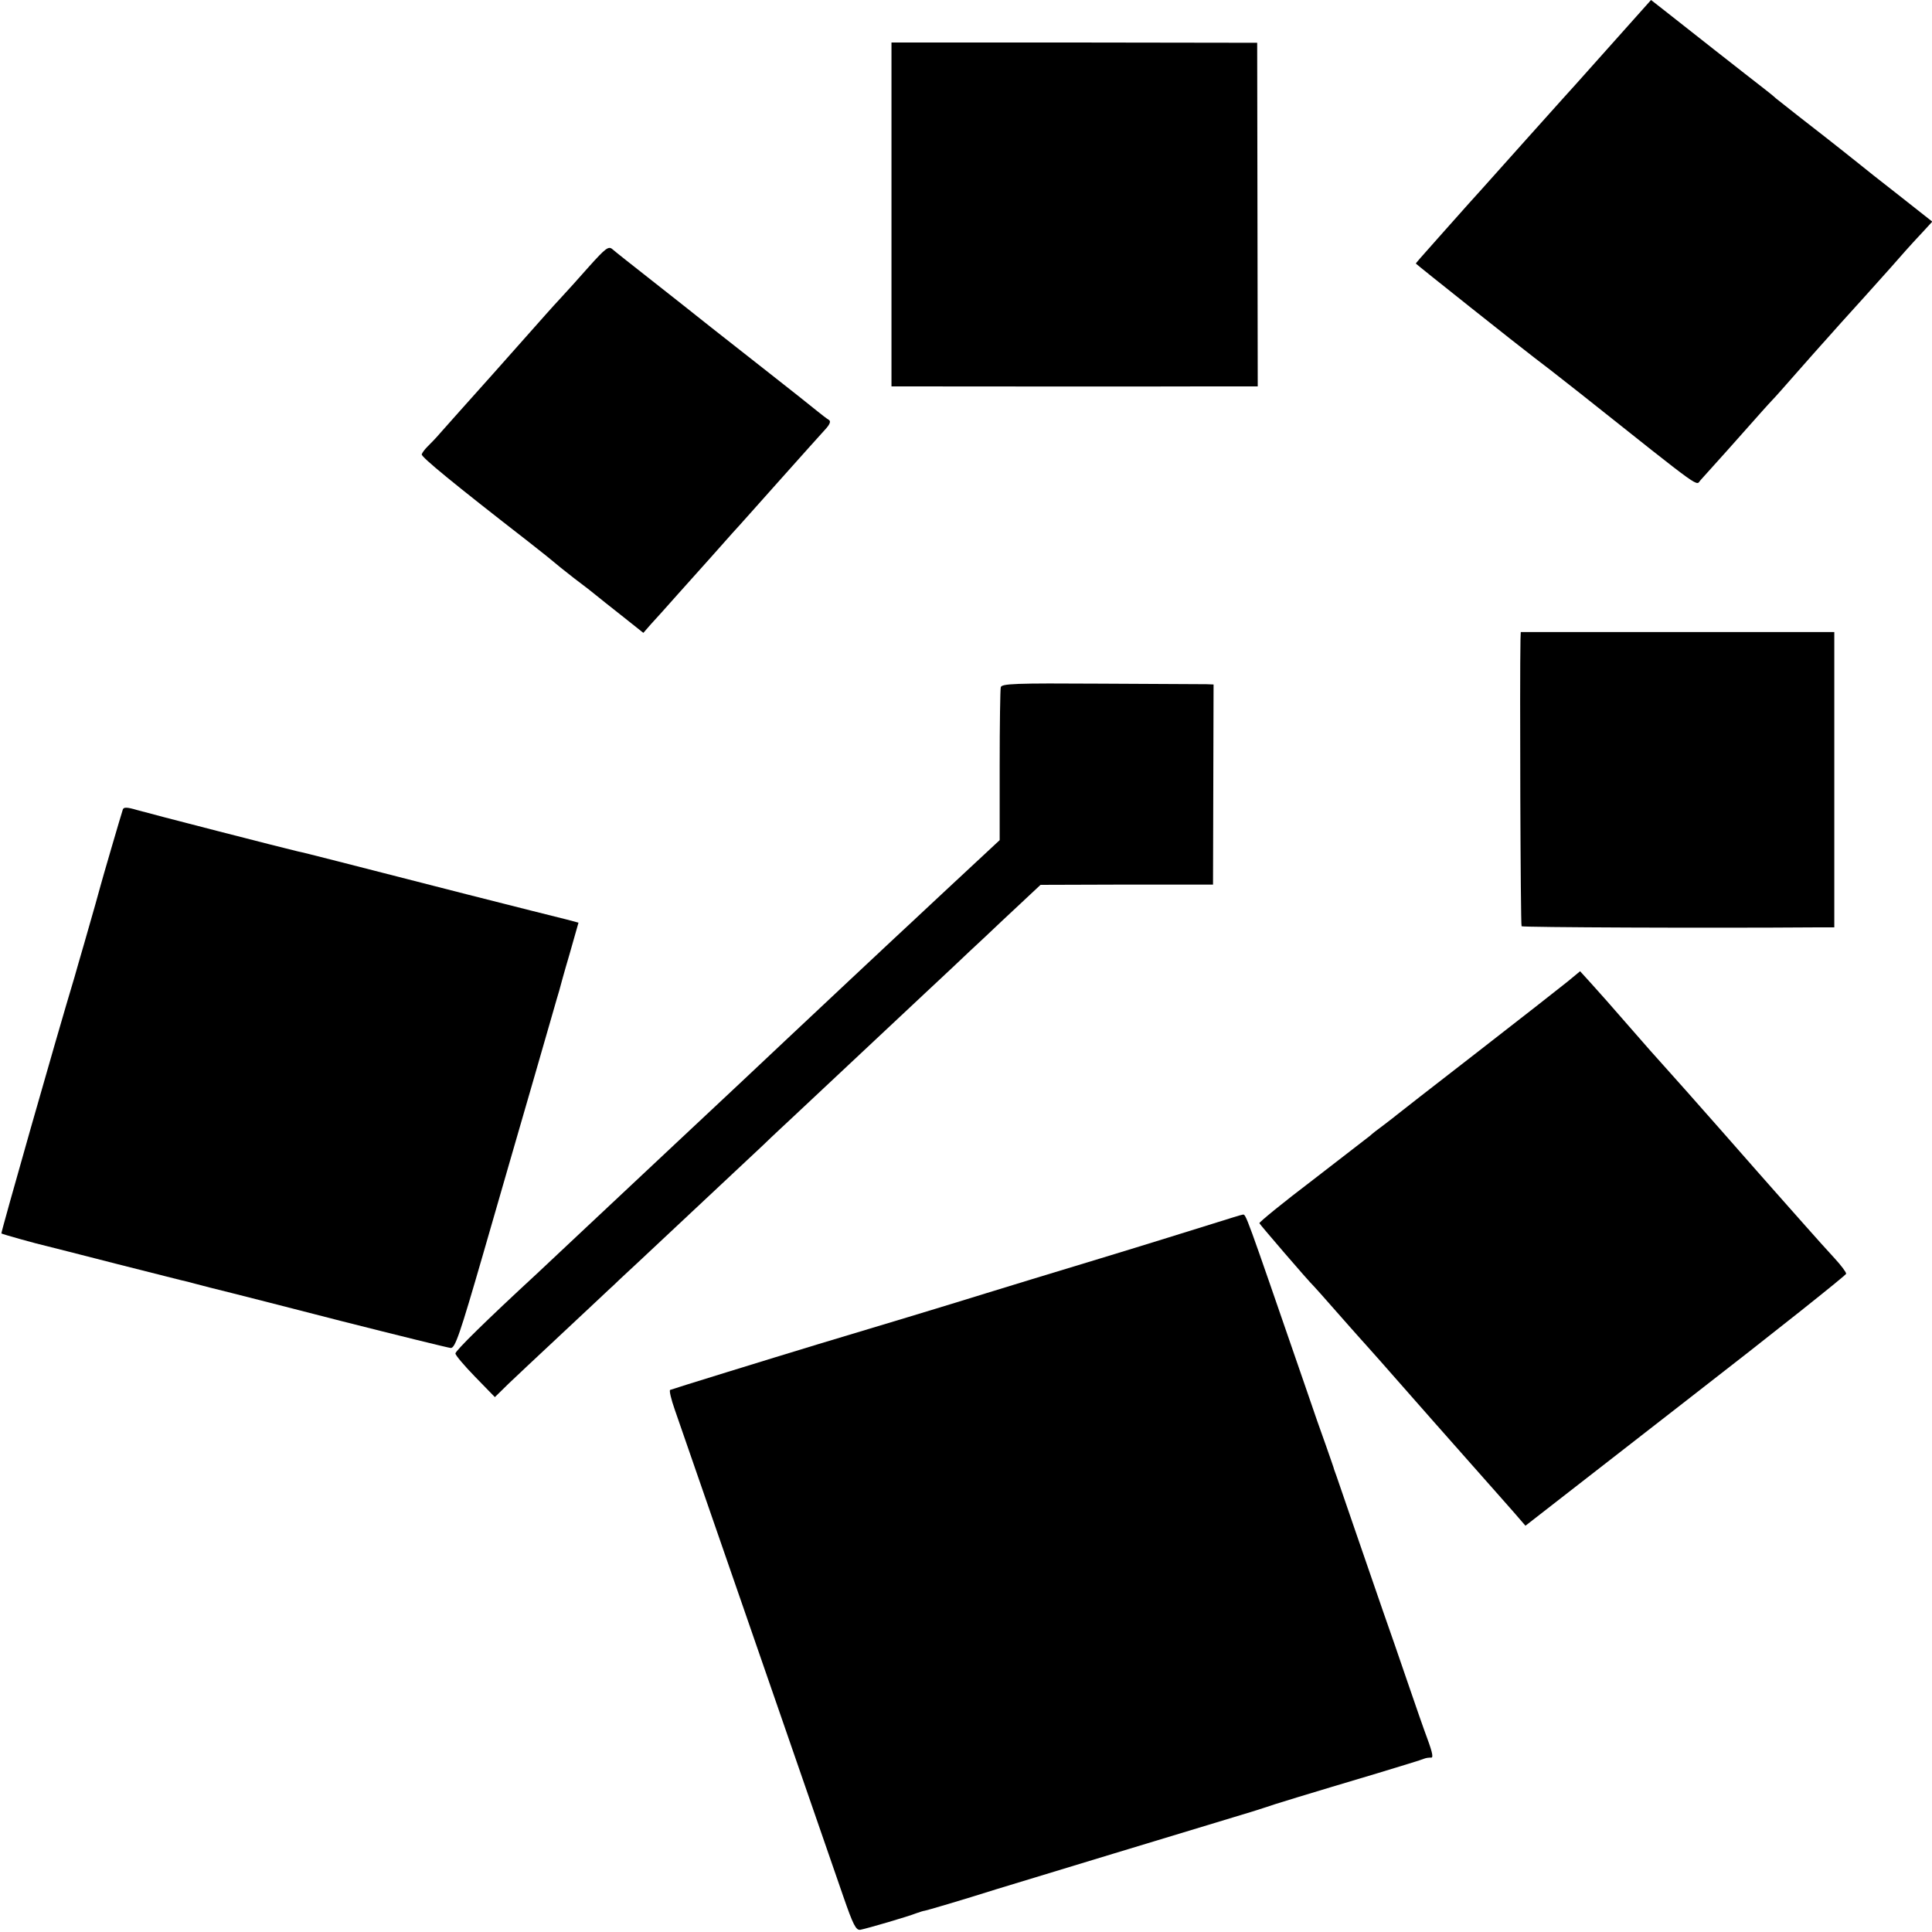
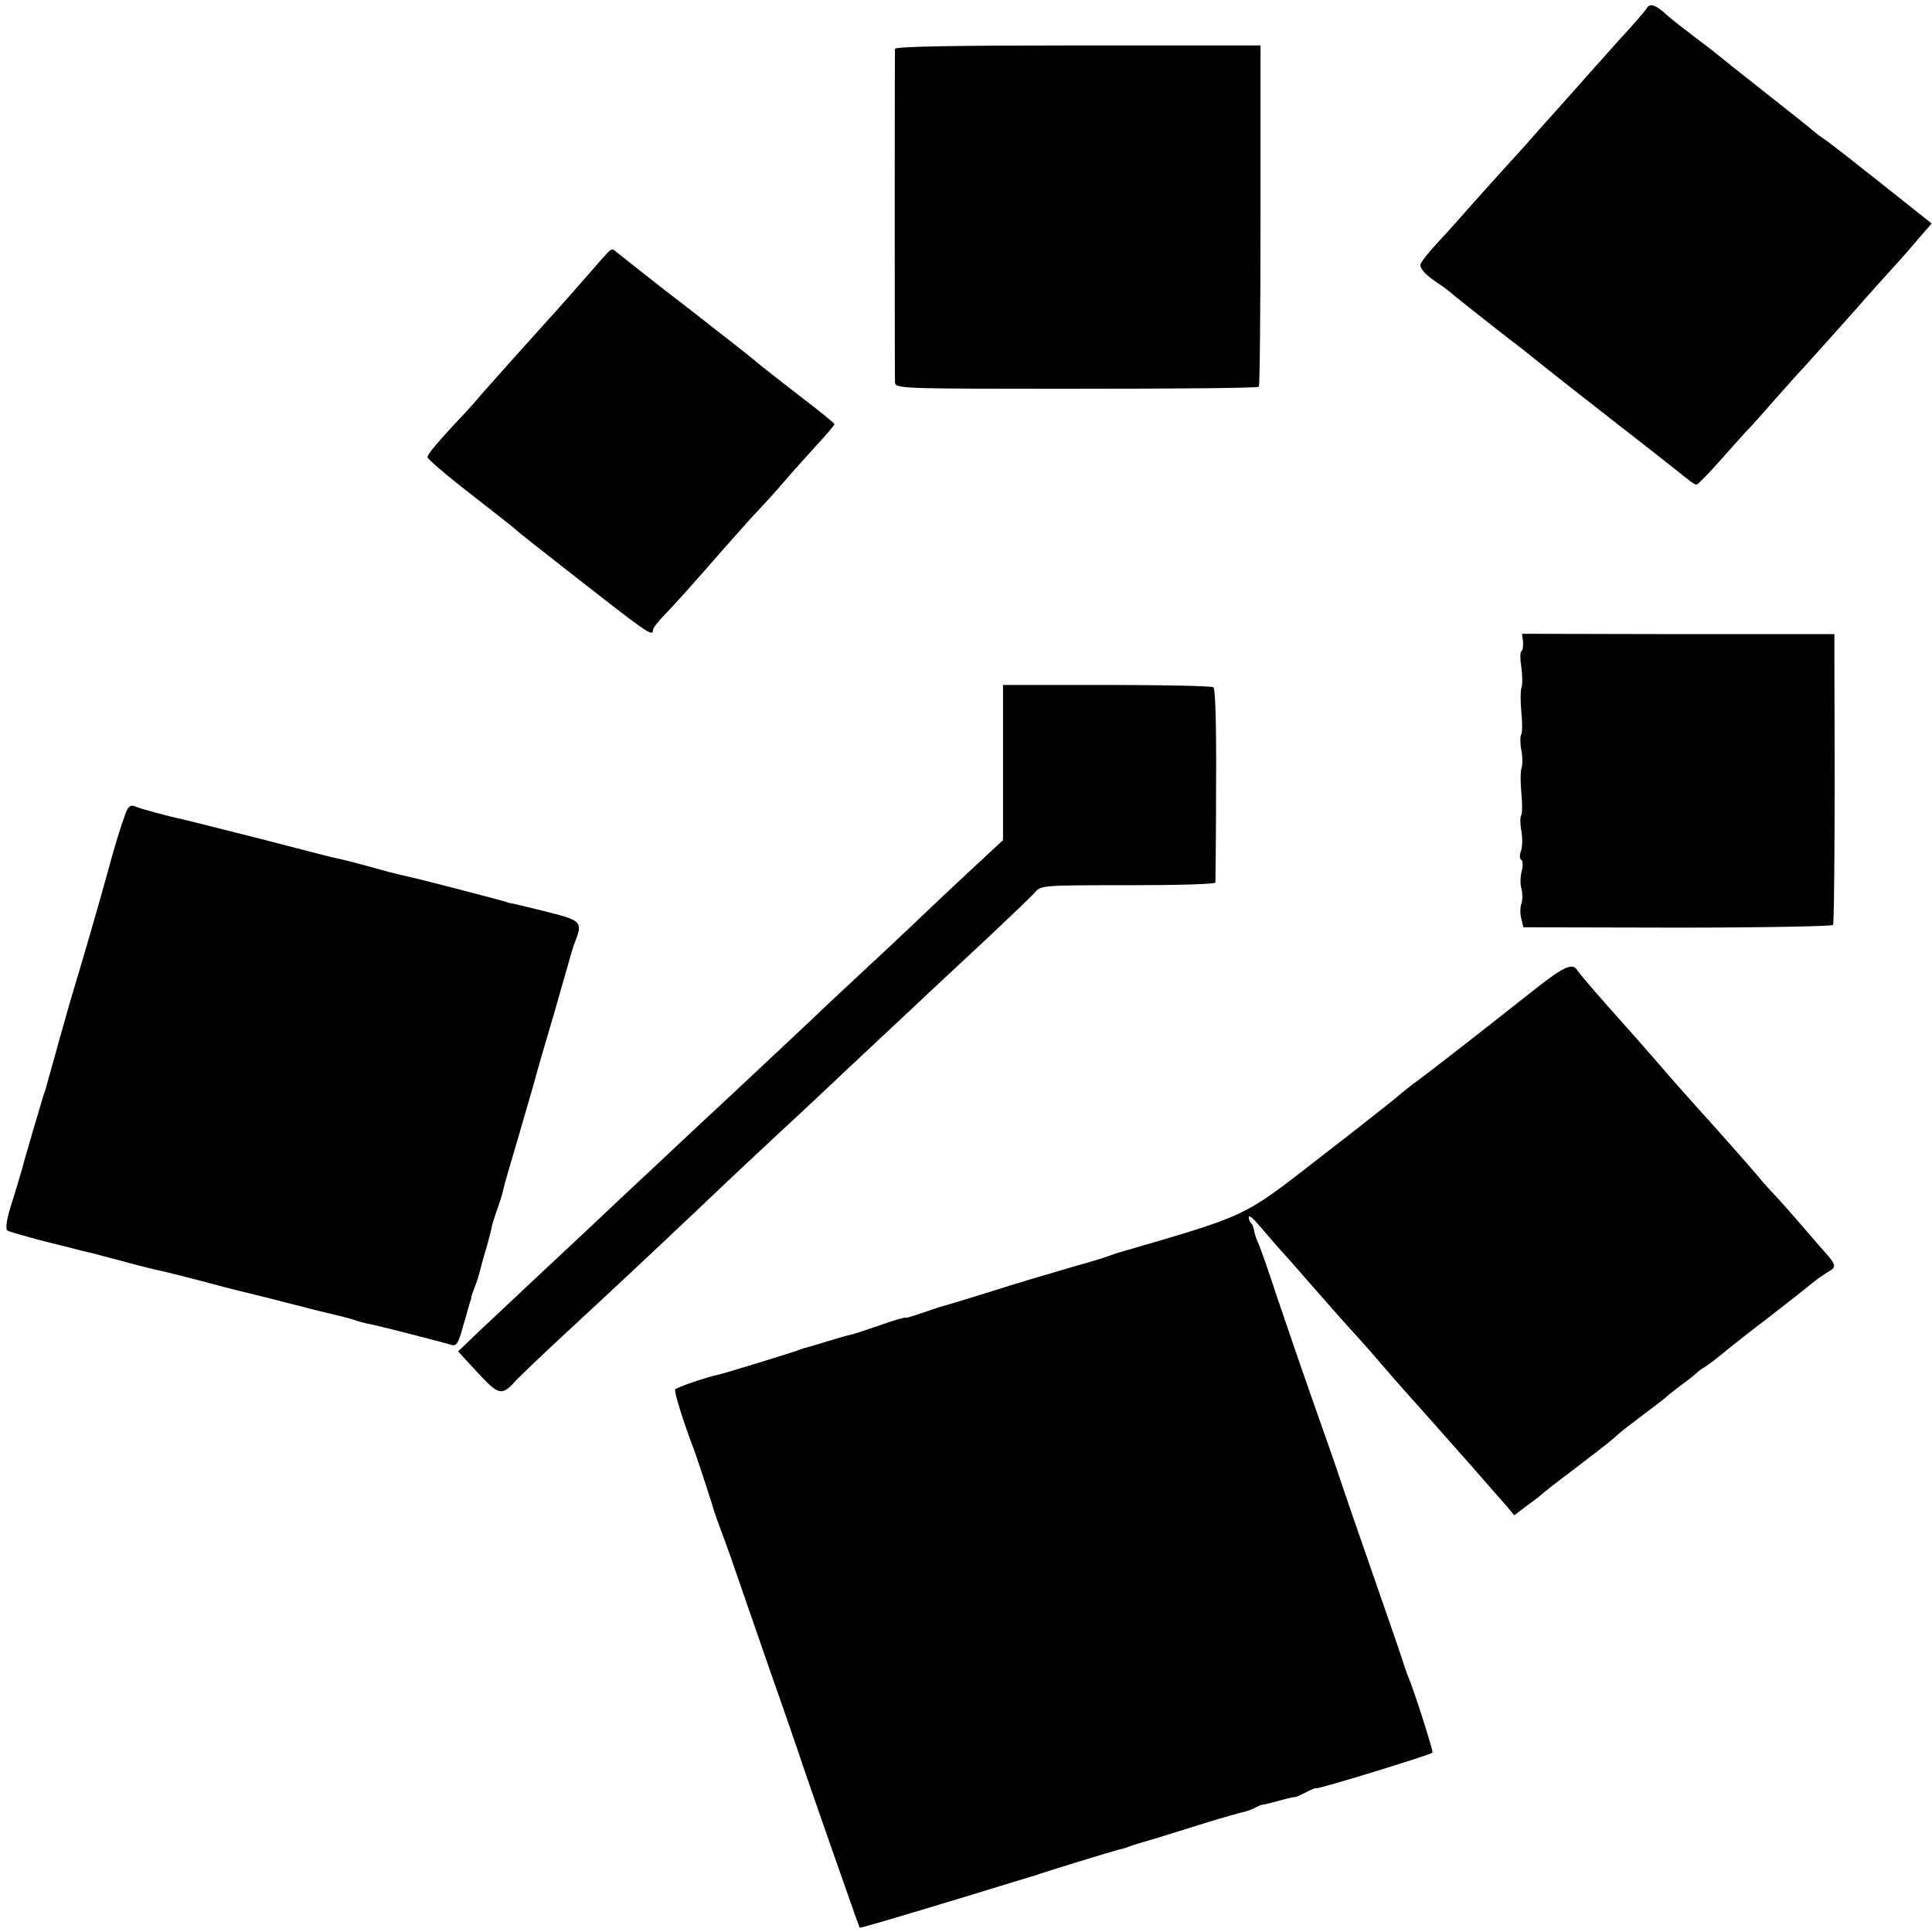
- <svg xmlns="http://www.w3.org/2000/svg" version="1.0" width="700pt" height="700pt" viewBox="0 0 700 700" preserveAspectRatio="xMidYMid meet">
-   <g transform="translate(0,700) scale(0.1,-0.1)" fill="#000000" stroke="none">
-     <path d="M5824 6823 c-87 -98 -161 -180 -164 -183 -3 -3 -61 -68 -130 -145 -69 -77 -141 -158 -161 -180 -37 -41 -42 -46 -144 -161 -82 -92 -95 -107 -95 -109 0 -2 384 -307 428 -340 15 -11 90 -69 167 -130 462 -367 417 -334 437 -314 7 8 51 57 98 109 134 151 144 162 160 179 9 9 49 54 90 101 41 47 80 90 85 96 6 6 39 44 75 84 36 40 74 82 85 94 11 12 54 60 95 106 41 47 77 87 80 90 3 3 20 22 38 41 l33 36 -123 97 c-68 53 -130 102 -138 109 -95 76 -167 132 -225 177 -38 30 -75 59 -81 64 -6 6 -26 22 -44 36 -18 14 -99 77 -179 140 -80 63 -165 130 -188 148 l-41 32 -158 -177z" />
-     <path d="M3230 6223 l0 -623 53 0 c106 0 898 -1 1083 0 l191 0 -1 623 -1 622 -662 1 -663 0 0 -623z" />
-     <path d="M2134 6034 c-38 -43 -82 -92 -99 -110 -16 -17 -43 -47 -59 -65 -17 -19 -102 -115 -190 -214 -89 -99 -174 -195 -191 -214 -16 -19 -38 -41 -47 -50 -9 -9 -18 -21 -20 -27 -3 -9 114 -105 387 -317 50 -39 92 -73 95 -76 3 -3 34 -28 70 -56 36 -27 72 -55 80 -62 8 -7 50 -40 93 -74 l78 -62 27 31 c15 16 59 65 97 108 96 107 163 182 200 224 18 19 94 105 170 190 76 85 150 168 164 183 17 18 22 30 15 35 -7 4 -29 21 -50 38 -22 18 -95 76 -164 130 -69 54 -165 130 -215 169 -49 39 -146 116 -215 170 -69 54 -132 104 -141 112 -14 12 -24 5 -85 -63z" />
-     <path d="M5509 4683 c-3 -141 0 -1035 4 -1039 4 -4 670 -7 1072 -4 l61 0 0 535 0 535 -568 0 -568 0 -1 -27z" />
-     <path d="M3626 4510 c-2 -8 -4 -136 -4 -284 l0 -270 -43 -40 c-24 -22 -102 -95 -174 -162 -71 -67 -146 -136 -165 -154 -41 -38 -270 -253 -385 -361 -146 -138 -230 -216 -265 -249 -39 -36 -166 -156 -481 -451 -68 -64 -142 -133 -164 -154 -182 -168 -295 -279 -295 -289 0 -6 32 -44 71 -84 l72 -74 50 49 c57 54 56 53 227 213 68 63 137 129 155 145 17 17 61 57 96 90 80 75 350 328 444 416 38 37 86 81 105 99 19 18 91 85 160 150 69 65 141 132 160 150 19 18 91 85 160 150 69 64 143 134 165 155 22 20 74 69 115 108 41 38 90 84 108 101 l32 30 313 1 312 0 1 363 1 362 -26 1 c-14 0 -187 1 -384 2 -310 2 -358 0 -361 -13z" />
-     <path d="M445 4067 c-7 -21 -77 -261 -81 -277 -2 -8 -10 -37 -18 -65 -8 -27 -26 -90 -40 -140 -14 -49 -31 -106 -36 -125 -67 -222 -267 -926 -265 -929 4 -3 129 -38 165 -46 8 -2 123 -31 255 -65 132 -33 247 -63 255 -64 8 -2 44 -12 80 -21 36 -9 72 -18 80 -20 8 -2 186 -47 395 -101 209 -53 388 -97 398 -98 16 -1 33 49 117 339 54 187 137 475 185 640 48 165 88 307 91 315 2 8 18 67 37 131 l33 116 -45 12 c-25 6 -188 47 -361 91 -450 115 -592 152 -610 155 -44 10 -542 138 -583 150 -37 11 -49 11 -52 2z" />
-     <path d="M5679 3443 c-26 -21 -174 -137 -330 -258 -156 -121 -286 -222 -289 -225 -3 -3 -23 -18 -45 -35 -22 -16 -45 -34 -51 -40 -6 -5 -100 -77 -207 -160 -108 -82 -195 -153 -194 -157 2 -5 177 -209 197 -228 3 -3 39 -43 80 -90 41 -47 80 -90 85 -96 6 -6 39 -44 75 -84 93 -106 302 -343 375 -425 34 -38 82 -93 107 -121 l45 -52 581 452 c320 248 581 456 581 461 0 6 -19 31 -42 56 -23 25 -71 78 -107 119 -36 40 -81 92 -101 114 -20 23 -110 124 -199 226 -90 102 -181 205 -204 230 -23 25 -84 94 -136 154 -52 60 -113 129 -135 153 l-40 44 -46 -38z" />
-     <path d="M4390 2565 c-58 -18 -240 -75 -405 -125 -165 -50 -349 -106 -410 -125 -148 -46 -406 -124 -610 -185 -178 -54 -531 -163 -537 -166 -4 -2 4 -35 17 -72 55 -159 417 -1203 610 -1762 36 -104 46 -124 62 -122 26 5 173 48 203 60 14 5 27 9 30 9 4 0 137 39 260 78 76 23 769 234 860 261 47 14 96 29 110 34 27 10 165 52 410 125 85 26 162 49 170 53 8 3 18 4 23 4 11 -3 9 13 -12 70 -11 29 -43 121 -71 203 -28 83 -69 200 -90 260 -21 61 -66 191 -100 290 -34 99 -64 187 -67 195 -3 8 -7 20 -9 25 -1 6 -15 44 -29 85 -15 41 -49 138 -75 215 -222 643 -215 626 -228 624 -4 0 -54 -16 -112 -34z" />
+ <svg xmlns="http://www.w3.org/2000/svg" version="1.0" width="574pt" height="574pt" viewBox="0 0 574 574" preserveAspectRatio="xMidYMid meet">
+   <g transform="translate(0,574) scale(0.1,-0.1)" fill="#000000" stroke="none">
+     <path d="M4893 5716 c-4 -7 -40 -49 -80 -92 -39 -44 -81 -90 -93 -104 -12 -14 -48 -54 -80 -90 -32 -36 -67 -75 -77 -86 -10 -12 -40 -46 -68 -76 -27 -30 -77 -85 -110 -122 -33 -38 -83 -94 -112 -125 -29 -31 -53 -61 -53 -68 0 -13 17 -31 50 -53 13 -8 37 -26 54 -41 17 -14 73 -58 125 -99 52 -40 102 -79 110 -86 18 -15 182 -144 221 -174 14 -11 52 -41 86 -67 33 -26 75 -59 93 -73 18 -14 42 -33 53 -42 12 -10 24 -18 28 -18 4 0 31 28 61 61 30 34 68 76 84 94 17 17 57 62 90 100 33 37 69 78 80 89 11 12 74 82 140 156 65 74 130 146 143 160 13 14 41 46 62 71 l39 45 -151 120 c-82 65 -157 124 -166 129 -9 6 -22 16 -30 22 -7 7 -75 61 -150 120 -75 59 -139 110 -142 113 -3 3 -32 25 -65 50 -33 25 -69 53 -80 63 -34 32 -53 39 -62 23z" />
+     <path d="M2659 5595 c-1 -14 -1 -966 0 -990 1 -20 8 -20 539 -20 295 0 539 2 542 6 3 4 5 234 5 510 l0 504 -543 0 c-356 0 -542 -3 -543 -10z" />
+     <path d="M1786 4968 c-75 -86 -143 -163 -161 -182 -31 -34 -169 -188 -196 -219 -13 -16 -37 -43 -54 -61 -73 -77 -105 -116 -105 -124 0 -5 48 -47 107 -93 119 -93 140 -109 157 -124 6 -6 71 -57 145 -115 248 -194 261 -204 261 -181 0 5 17 27 38 48 37 39 65 70 177 198 33 37 77 87 98 109 22 23 58 63 80 89 23 27 66 74 94 105 29 32 53 59 52 62 0 3 -47 41 -105 85 -57 44 -114 89 -127 100 -13 11 -38 31 -56 45 -18 14 -45 35 -59 46 -15 12 -85 67 -157 122 -71 56 -135 106 -142 112 -16 14 -15 14 -47 -22z" />
+     <path d="M4525 3833 c1 -13 -1 -25 -5 -28 -4 -2 -4 -24 0 -48 3 -24 4 -52 0 -61 -3 -10 -3 -42 0 -72 3 -30 3 -59 0 -65 -4 -6 -4 -27 0 -48 4 -20 4 -45 0 -55 -3 -10 -3 -42 0 -72 3 -30 3 -59 0 -65 -4 -6 -4 -27 0 -48 4 -21 3 -47 -1 -59 -5 -12 -4 -24 1 -27 5 -3 5 -18 1 -33 -4 -15 -5 -38 -1 -52 4 -14 4 -34 0 -45 -4 -11 -4 -31 0 -45 l6 -25 458 -1 c251 0 460 4 462 8 4 7 6 380 4 774 l0 90 -464 0 -464 1 3 -24z" />
+     <path d="M2980 3475 l0 -231 -112 -104 c-62 -58 -135 -127 -162 -153 -28 -27 -98 -92 -155 -145 -57 -53 -125 -117 -151 -142 -99 -93 -276 -259 -310 -290 -19 -18 -91 -85 -160 -150 -69 -64 -143 -134 -165 -155 -102 -95 -273 -256 -336 -315 l-68 -65 58 -63 c64 -69 72 -71 117 -20 12 12 68 66 125 119 57 53 120 111 139 129 67 62 283 265 342 322 33 31 105 99 160 150 55 51 122 113 148 138 26 25 101 95 165 155 65 61 137 128 160 150 24 22 96 90 161 150 64 61 127 120 138 133 19 22 23 22 278 22 142 0 258 3 259 8 0 4 2 135 2 290 1 180 -2 286 -8 290 -5 4 -148 7 -317 7 l-308 0 0 -230z" />
+     <path d="M373 3323 c-17 -46 -31 -93 -57 -188 -25 -91 -70 -246 -106 -365 -10 -36 -31 -108 -45 -160 -15 -52 -28 -101 -30 -108 -3 -7 -5 -14 -6 -17 -1 -2 -12 -42 -26 -87 -13 -46 -31 -105 -38 -133 -8 -27 -23 -78 -34 -112 -12 -39 -15 -65 -9 -69 5 -3 53 -17 106 -31 53 -13 105 -26 115 -29 9 -2 25 -6 35 -8 9 -3 53 -14 97 -26 44 -12 89 -23 100 -25 11 -2 65 -16 120 -30 55 -15 107 -28 115 -30 8 -2 71 -17 140 -35 69 -18 134 -34 144 -36 10 -2 33 -8 50 -13 17 -6 42 -13 56 -15 29 -6 217 -54 242 -62 14 -4 20 6 33 53 9 32 19 65 21 73 3 8 5 15 4 15 -1 0 4 14 10 30 7 17 13 37 15 45 2 8 10 41 20 72 9 32 16 60 16 63 0 2 6 23 14 46 9 23 17 51 20 63 2 12 23 84 46 161 22 77 45 154 49 170 4 17 29 102 55 190 25 88 48 167 50 175 2 8 8 28 14 43 22 57 18 62 -76 86 -49 12 -97 24 -108 26 -11 2 -20 4 -20 5 0 1 -248 66 -290 75 -48 11 -63 15 -120 31 -33 9 -68 18 -77 20 -38 8 -59 14 -253 64 -110 28 -211 53 -223 56 -36 7 -125 31 -143 39 -12 4 -19 -2 -26 -22z" />
+     <path d="M4545 2789 c-191 -151 -269 -211 -323 -252 -24 -17 -58 -44 -75 -59 -18 -15 -122 -97 -232 -182 -226 -175 -202 -164 -600 -280 -5 -2 -17 -6 -25 -9 -8 -3 -49 -16 -90 -27 -136 -40 -164 -48 -265 -80 -55 -17 -107 -33 -115 -35 -8 -2 -41 -12 -72 -23 -32 -11 -58 -19 -58 -17 0 2 -33 -7 -72 -21 -40 -14 -80 -27 -88 -29 -8 -1 -42 -11 -75 -21 -33 -10 -62 -19 -65 -19 -3 -1 -12 -4 -20 -7 -21 -8 -223 -70 -235 -72 -35 -7 -125 -38 -129 -44 -4 -6 26 -102 57 -182 9 -25 55 -164 58 -178 1 -4 12 -34 24 -67 13 -33 34 -94 48 -135 14 -41 58 -167 97 -280 40 -113 75 -216 80 -230 14 -45 181 -522 184 -527 2 -2 100 27 331 97 93 29 174 53 180 55 5 1 17 5 25 8 16 6 218 68 235 72 6 1 17 4 25 7 8 4 49 16 90 28 41 13 109 34 151 47 42 13 86 25 97 28 11 2 29 8 39 13 10 6 20 10 23 10 3 0 25 5 50 12 25 7 46 12 48 11 1 -1 16 6 32 14 17 9 30 14 30 12 0 -5 340 99 346 106 3 3 -55 187 -73 227 -3 8 -7 20 -9 25 -1 6 -41 123 -89 260 -48 138 -93 268 -100 290 -7 22 -43 126 -80 230 -37 105 -87 251 -112 325 -24 74 -49 144 -54 155 -6 12 -11 28 -13 38 -1 9 -5 20 -9 23 -4 4 -7 12 -7 18 0 6 12 -2 26 -19 14 -16 47 -55 74 -85 27 -30 57 -64 67 -76 33 -38 137 -156 158 -178 11 -12 43 -48 70 -80 28 -32 59 -68 70 -80 26 -29 134 -150 160 -180 22 -24 112 -128 144 -164 l20 -24 38 29 c21 15 40 30 43 33 3 3 43 35 90 70 111 85 120 92 139 110 9 8 44 35 76 59 33 25 62 47 65 50 3 4 23 19 45 36 22 16 42 32 45 35 3 4 12 11 21 16 9 5 34 24 55 41 21 18 86 69 144 113 58 45 115 90 127 100 12 10 31 23 42 30 26 13 26 21 4 47 -10 11 -43 49 -73 84 -30 35 -68 78 -85 96 -16 17 -39 42 -49 55 -19 23 -132 151 -193 218 -17 19 -40 45 -50 56 -57 66 -121 139 -138 158 -81 90 -151 171 -158 182 -15 26 -41 13 -142 -67z" />
  </g>
</svg>
